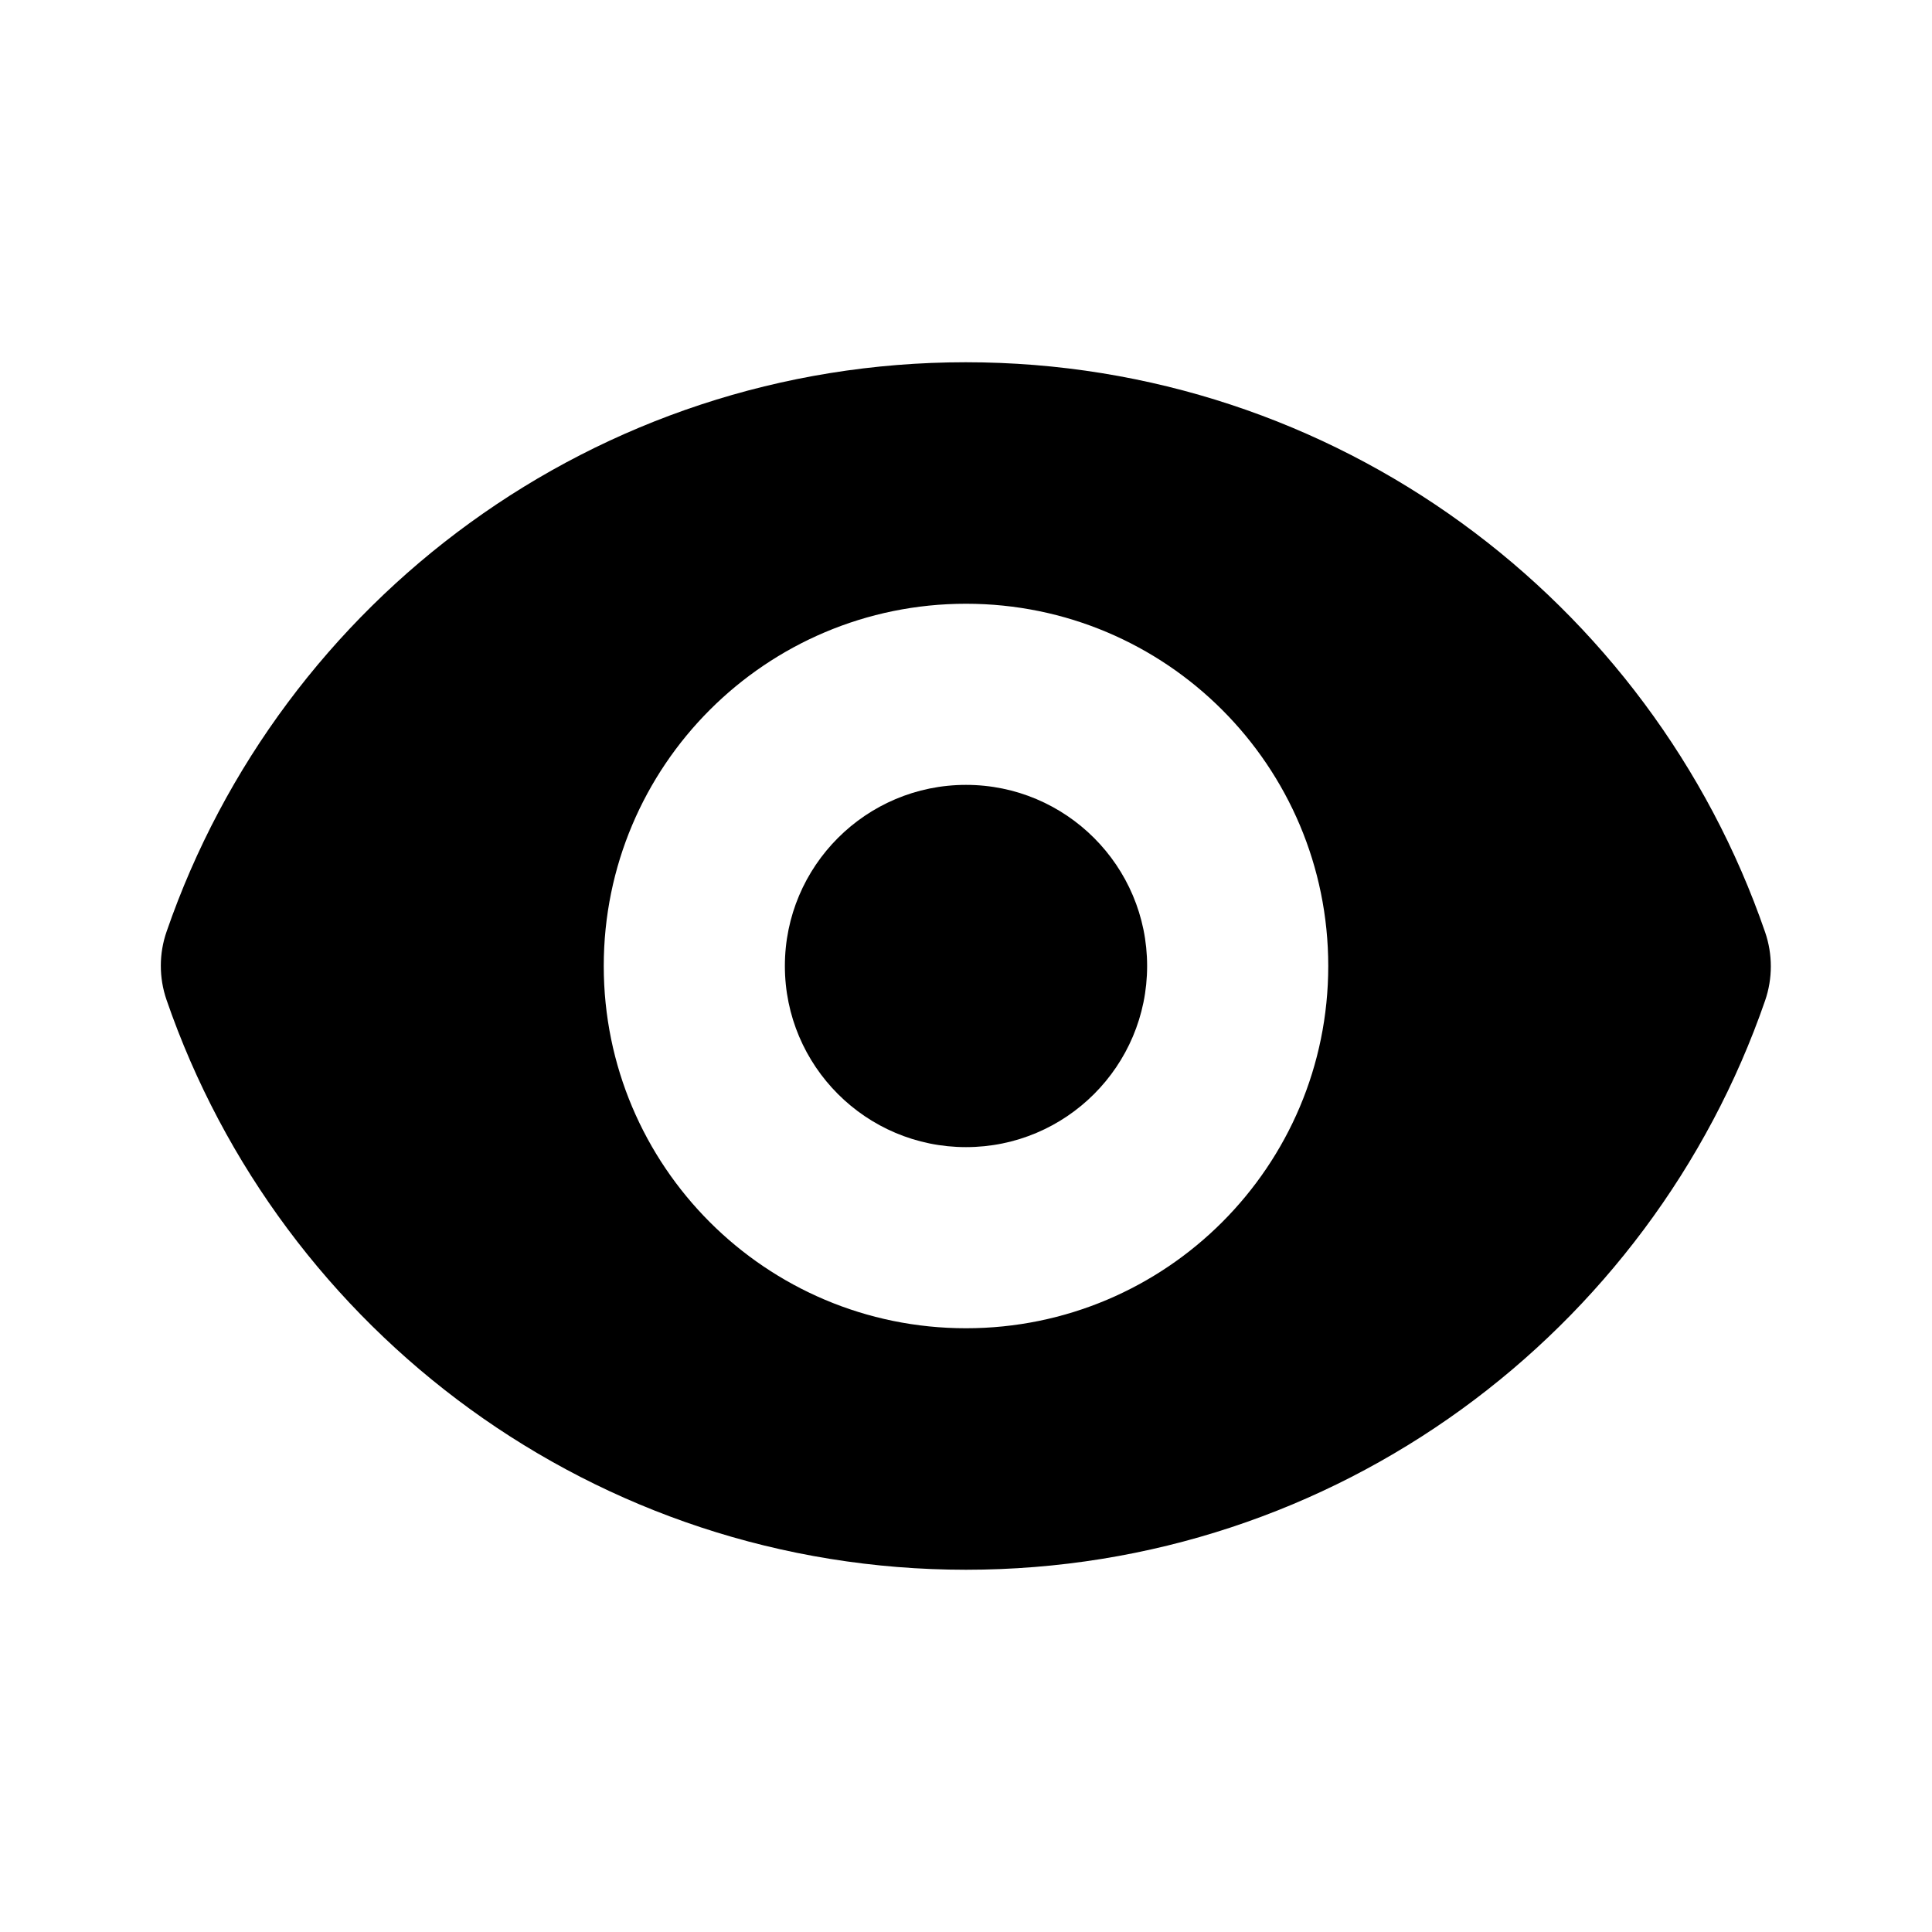
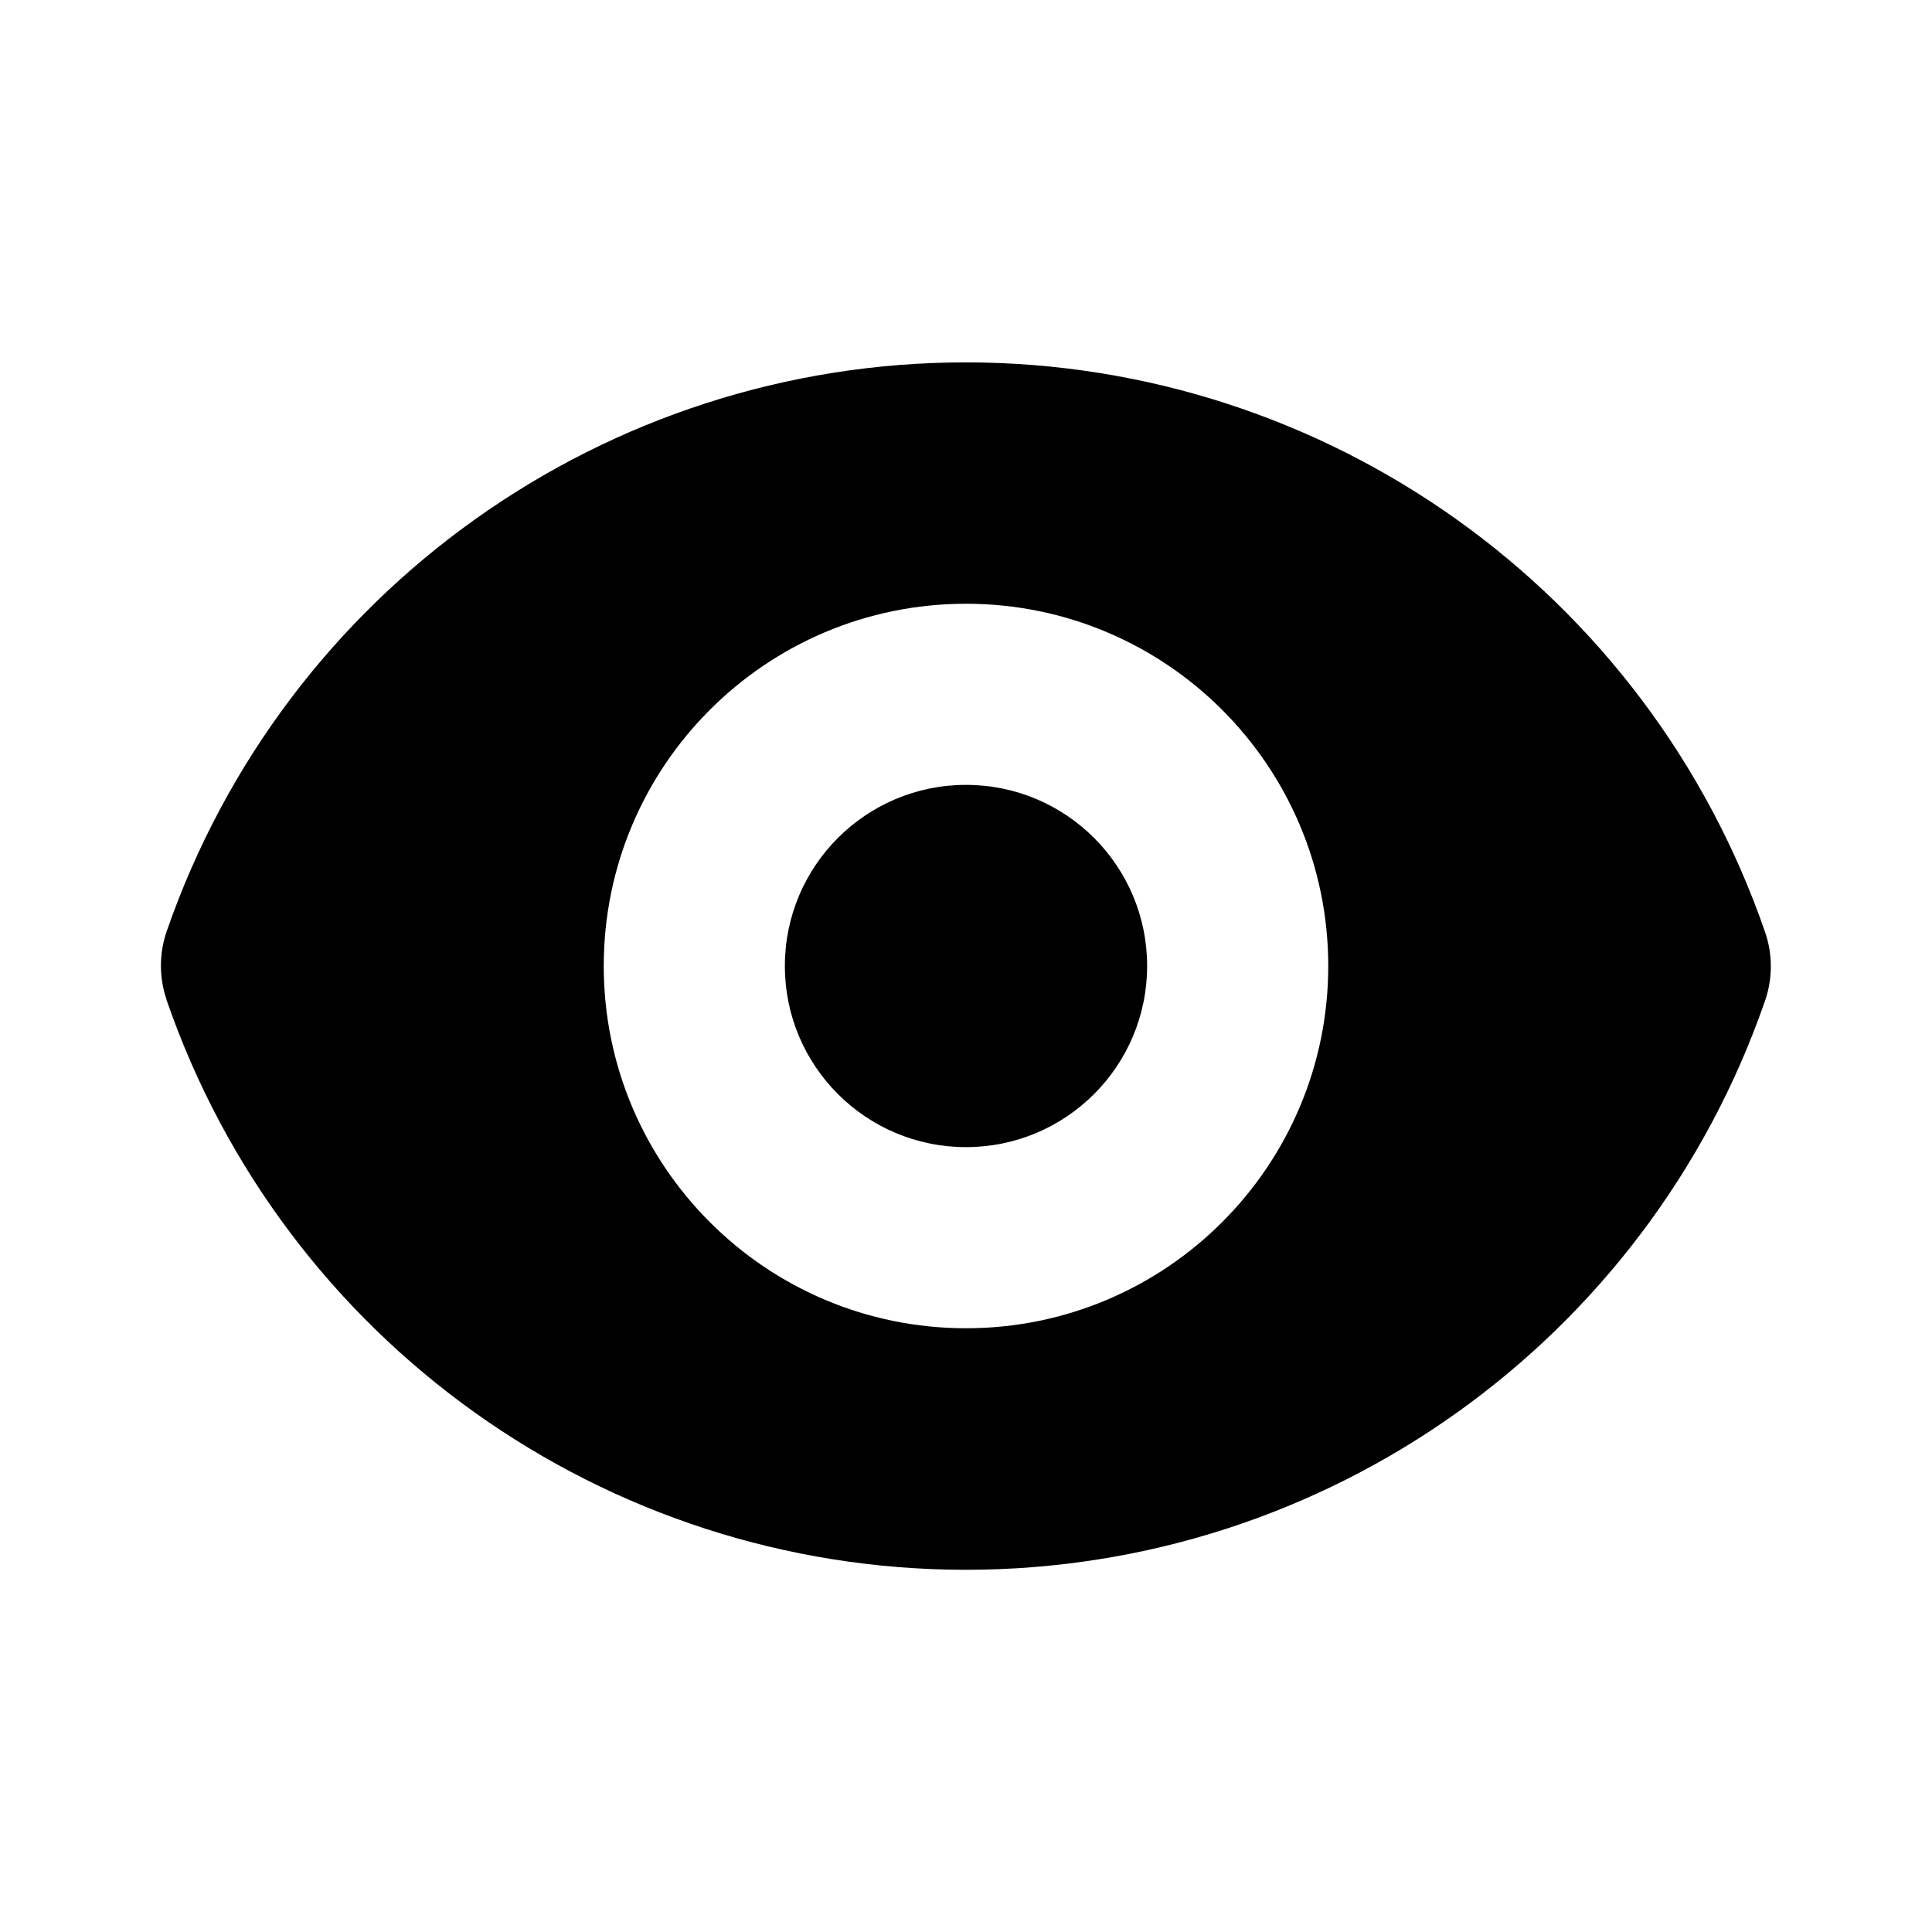
- <svg xmlns="http://www.w3.org/2000/svg" viewBox="0 0 16 16" fill="none">
-   <path d="M8 9.5C8.828 9.5 9.5 8.828 9.5 8C9.5 7.172 8.828 6.5 8 6.5C7.172 6.5 6.5 7.172 6.5 8C6.5 8.828 7.172 9.5 8 9.5Z" fill="currentColor" />
-   <path fill-rule="evenodd" clip-rule="evenodd" d="M1.379 8.28C1.316 8.097 1.316 7.897 1.38 7.714C2.327 4.97 4.932 3 7.998 3C11.065 3 13.672 4.973 14.618 7.72C14.681 7.903 14.681 8.103 14.618 8.286C13.67 11.03 11.065 13 8 13C4.932 13 2.325 11.027 1.379 8.28ZM11 8C11 9.657 9.657 11 8 11C6.343 11 5 9.657 5 8C5 6.343 6.343 5 8 5C9.657 5 11 6.343 11 8Z" fill="currentColor" />
+ <svg viewBox="0 0 16 16" aria-hidden="true" data-slot="icon" fill="currentColor">
+   <path d="M8 9.5a1.5 1.5 0 1 0 0-3 1.5 1.5 0 0 0 0 3Z" />
+   <path fill-rule="evenodd" d="M1.38 8.28a.87.87 0 0 1 0-.566 7.003 7.003 0 0 1 13.238.006.87.87 0 0 1 0 .566A7.003 7.003 0 0 1 1.379 8.28ZM11 8a3 3 0 1 1-6 0 3 3 0 0 1 6 0Z" clip-rule="evenodd" />
</svg>
